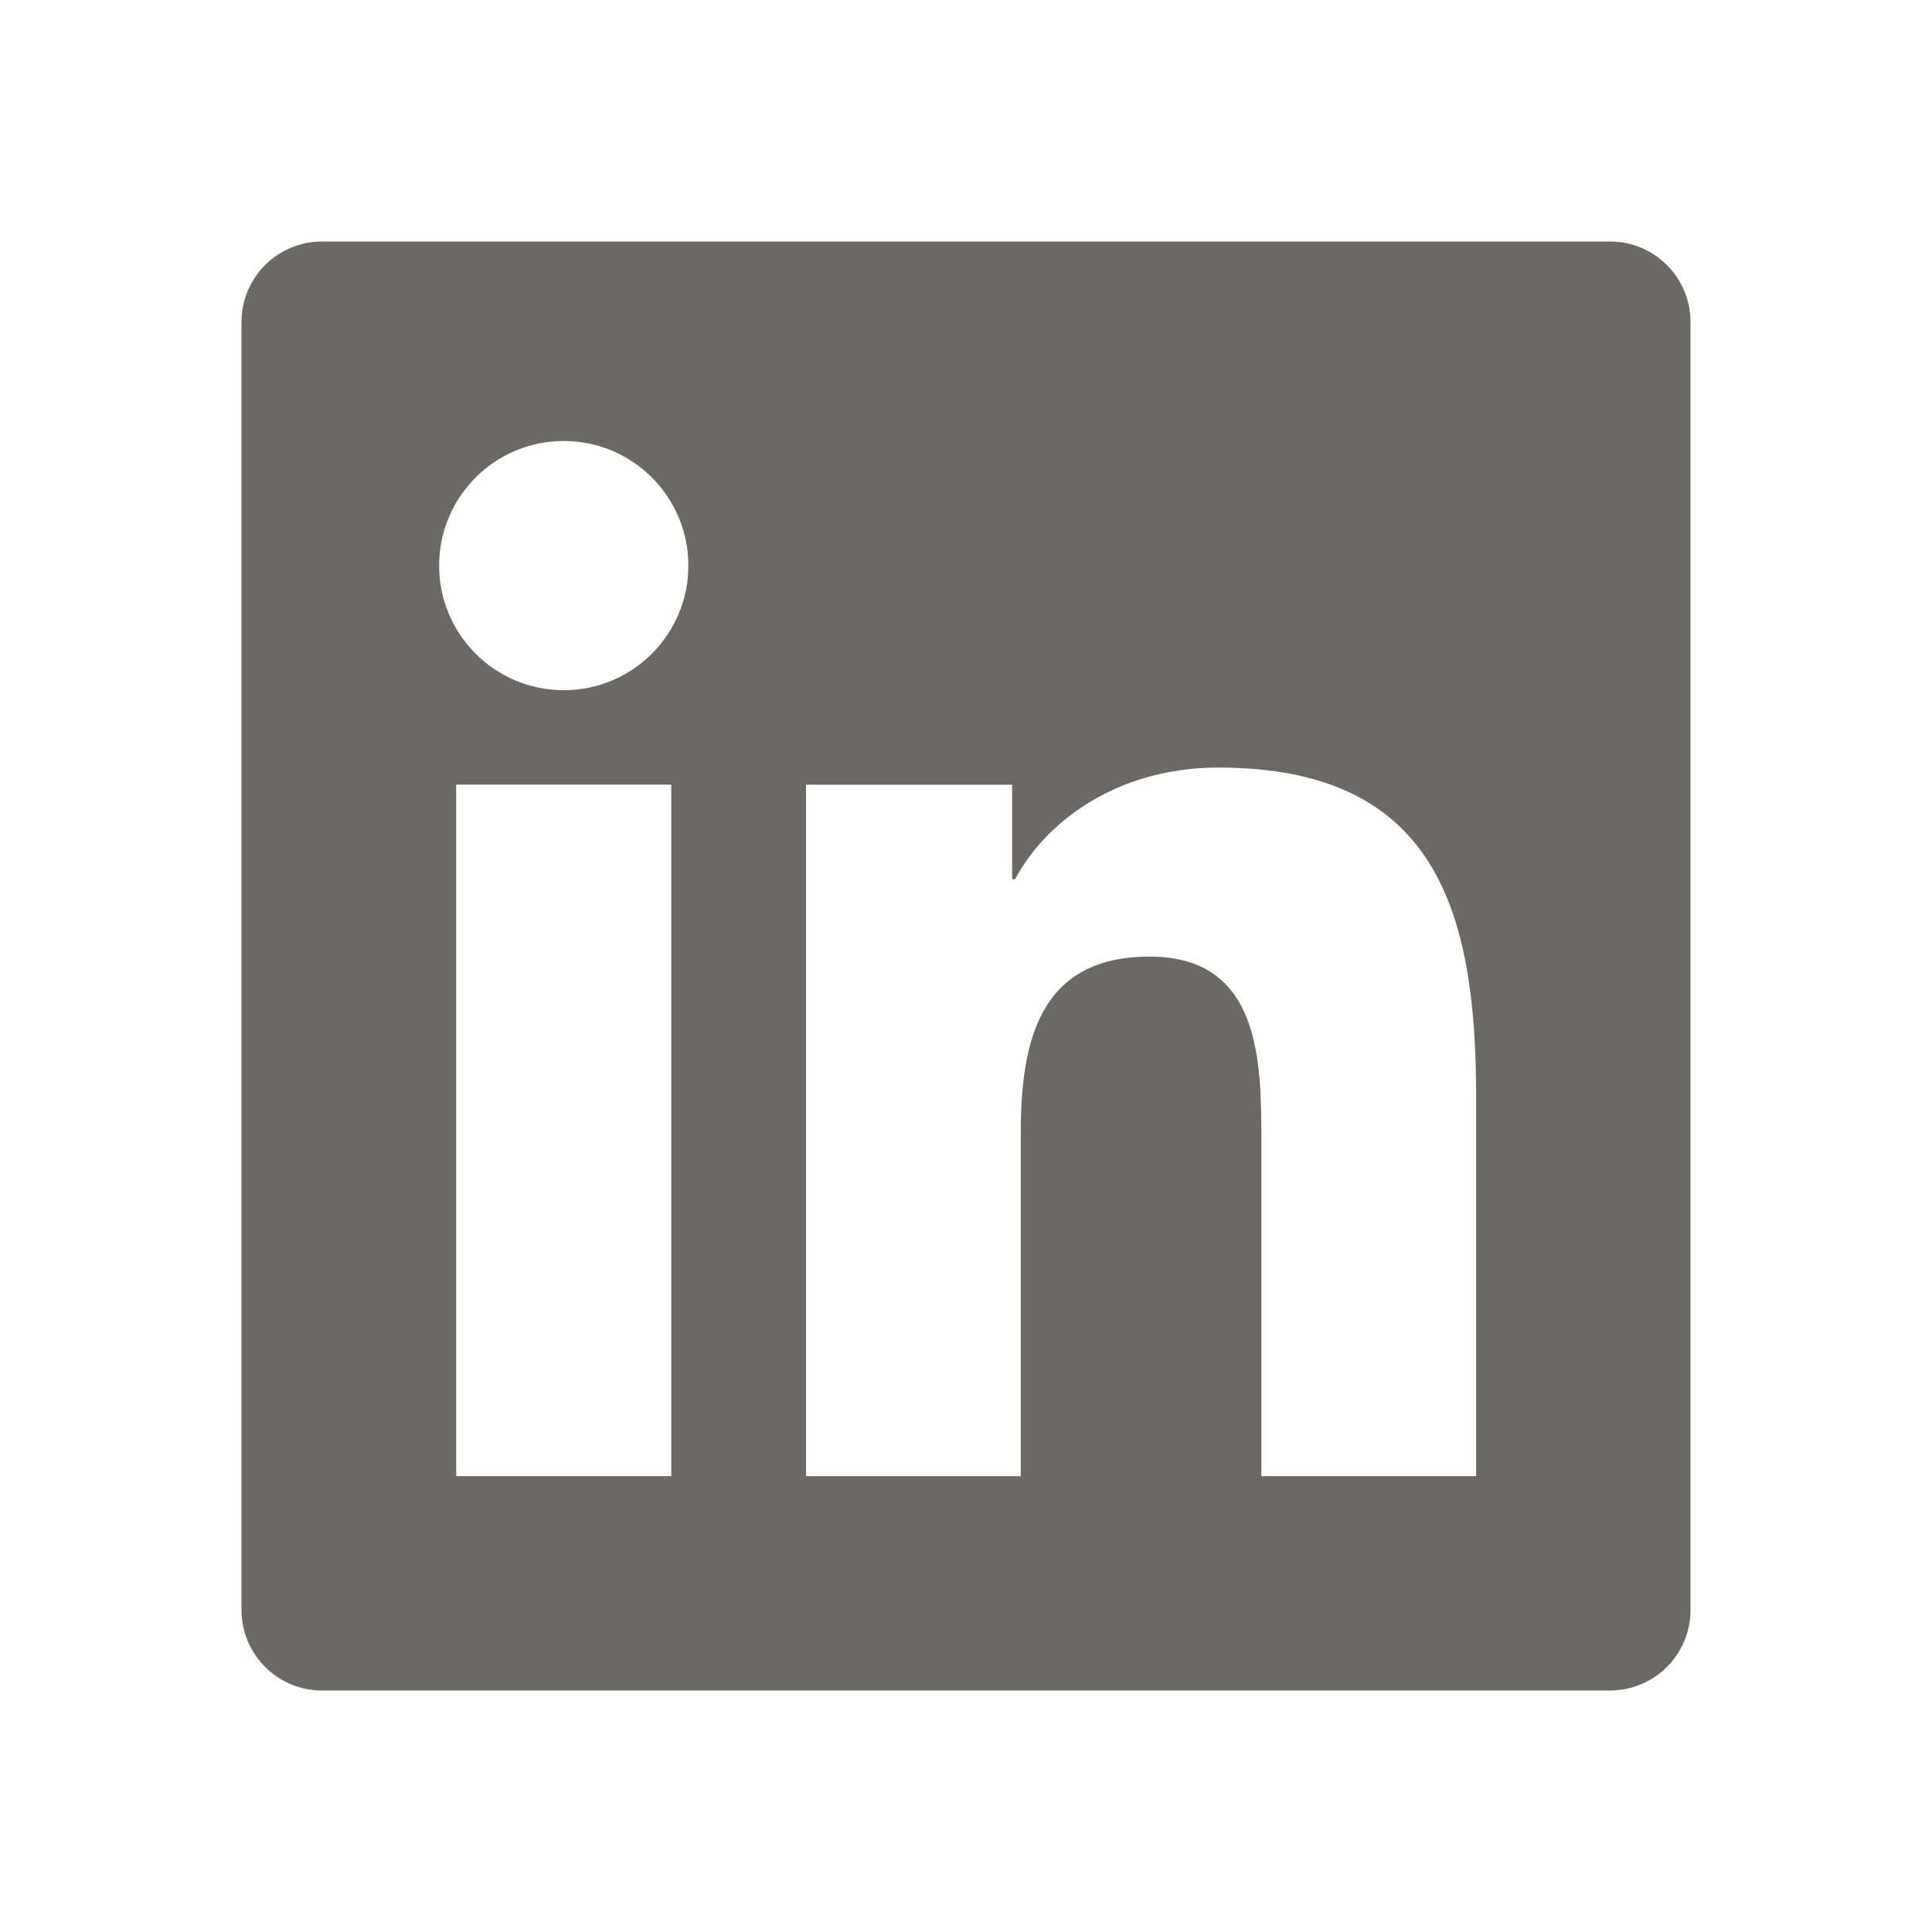
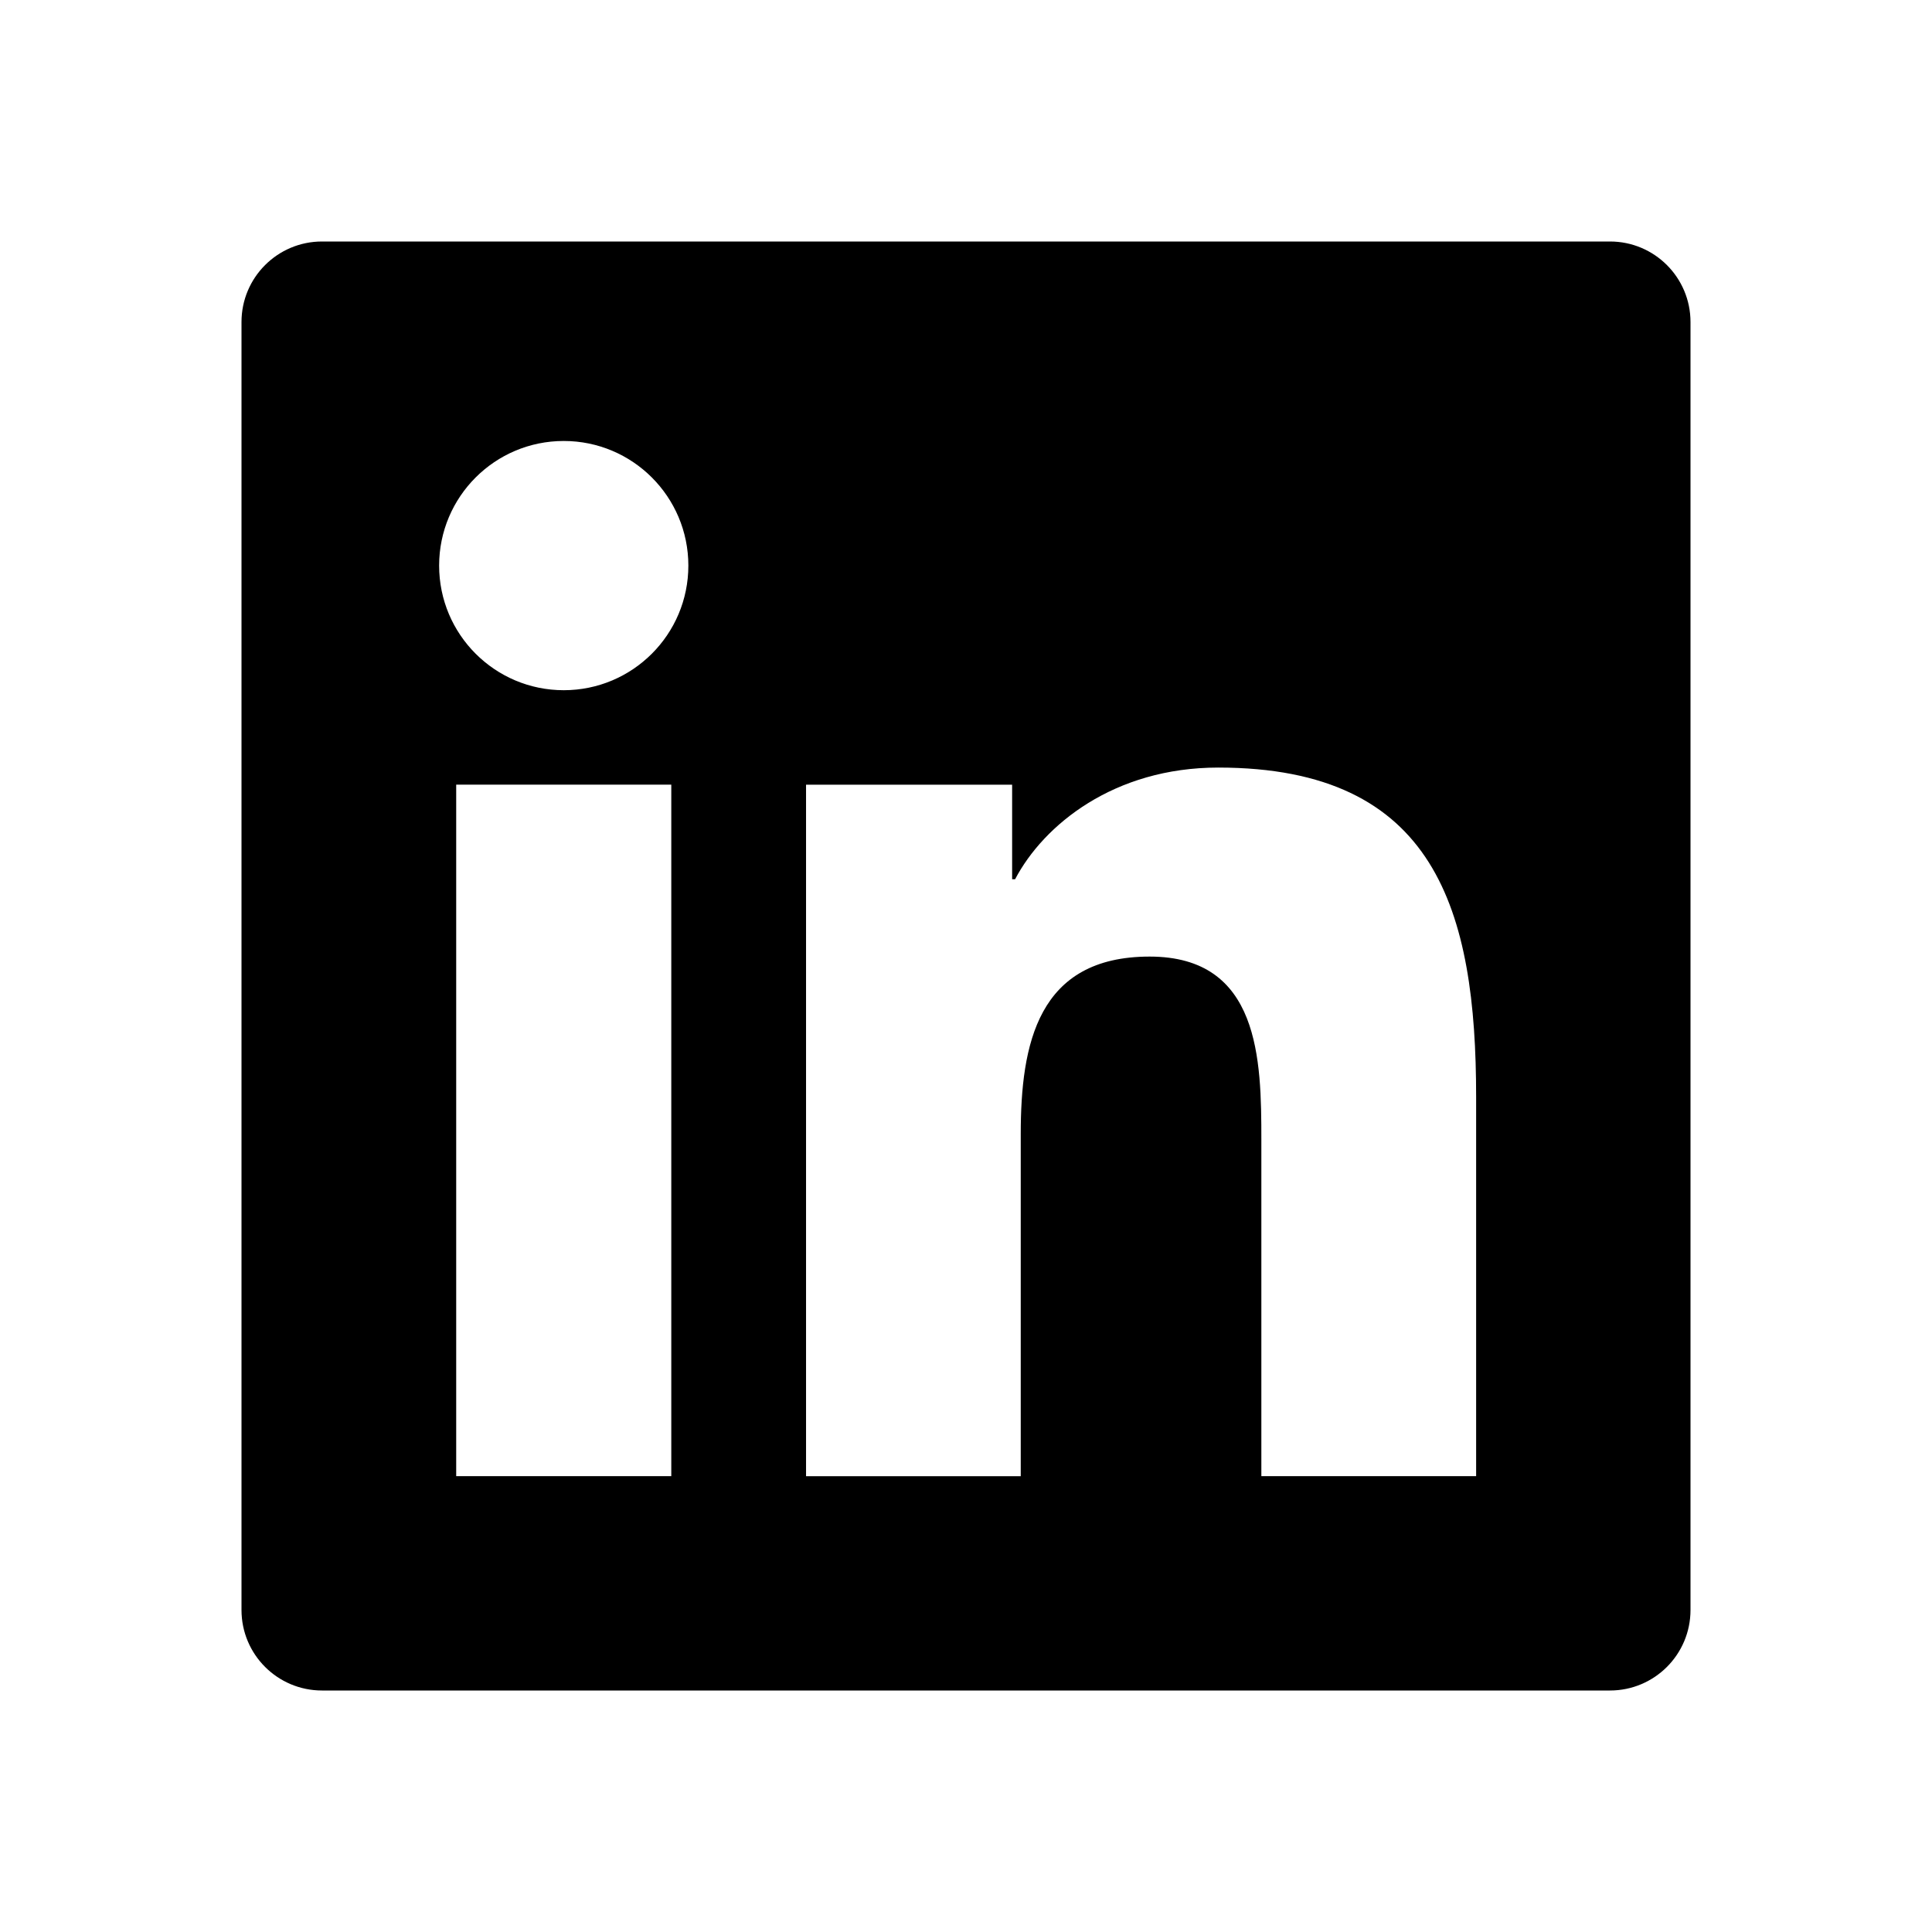
- <svg xmlns="http://www.w3.org/2000/svg" width="24" height="24" style="fill: rgba(107, 104, 104, 1);transform: ;msFilter:;">
+ <svg xmlns="http://www.w3.org/2000/svg" width="24" height="24" style="fill: current;transform: ;msFilter:;">
  <path d="M20 3H4a1 1 0 0 0-1 1v16a1 1 0 0 0 1 1h16a1 1 0 0 0 1-1V4a1 1 0 0 0-1-1zM8.339 18.337H5.667v-8.59h2.672v8.59zM7.003 8.574a1.548 1.548 0 1 1 0-3.096 1.548 1.548 0 0 1 0 3.096zm11.335 9.763h-2.669V14.16c0-.996-.018-2.277-1.388-2.277-1.39 0-1.601 1.086-1.601 2.207v4.248h-2.667v-8.59h2.56v1.174h.037c.355-.675 1.227-1.387 2.524-1.387 2.704 0 3.203 1.778 3.203 4.092v4.71z" />
</svg>
